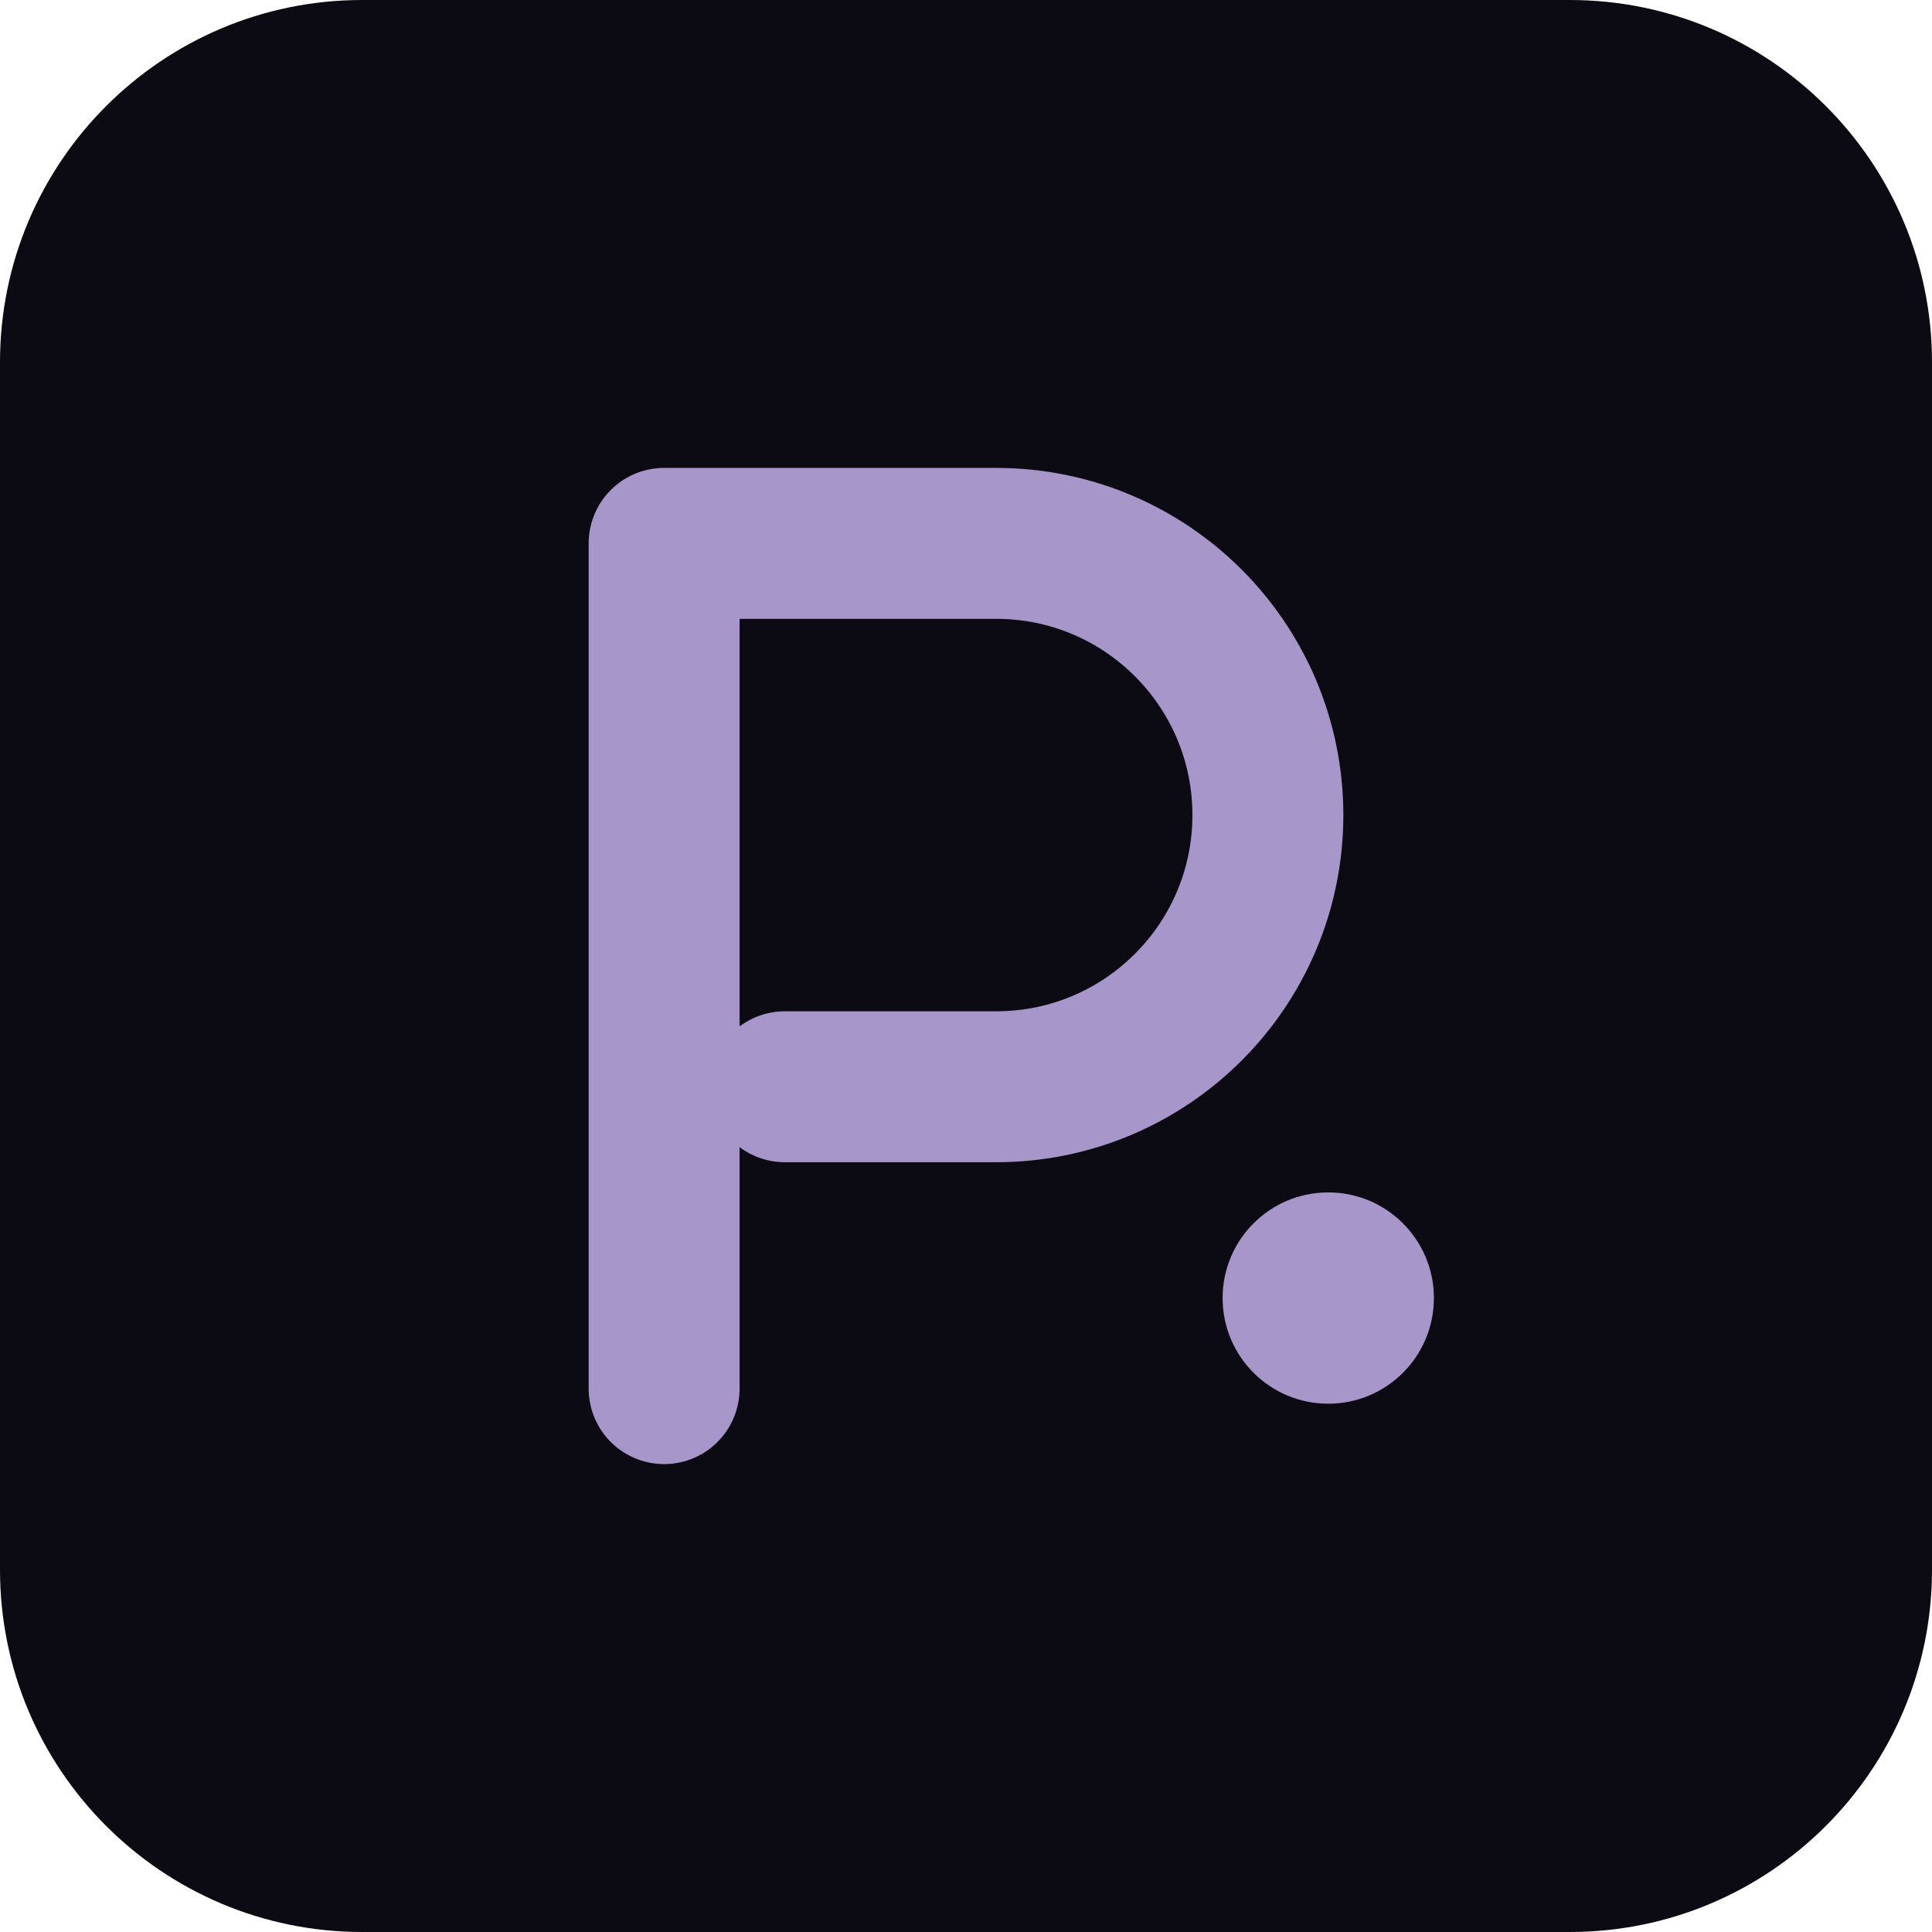
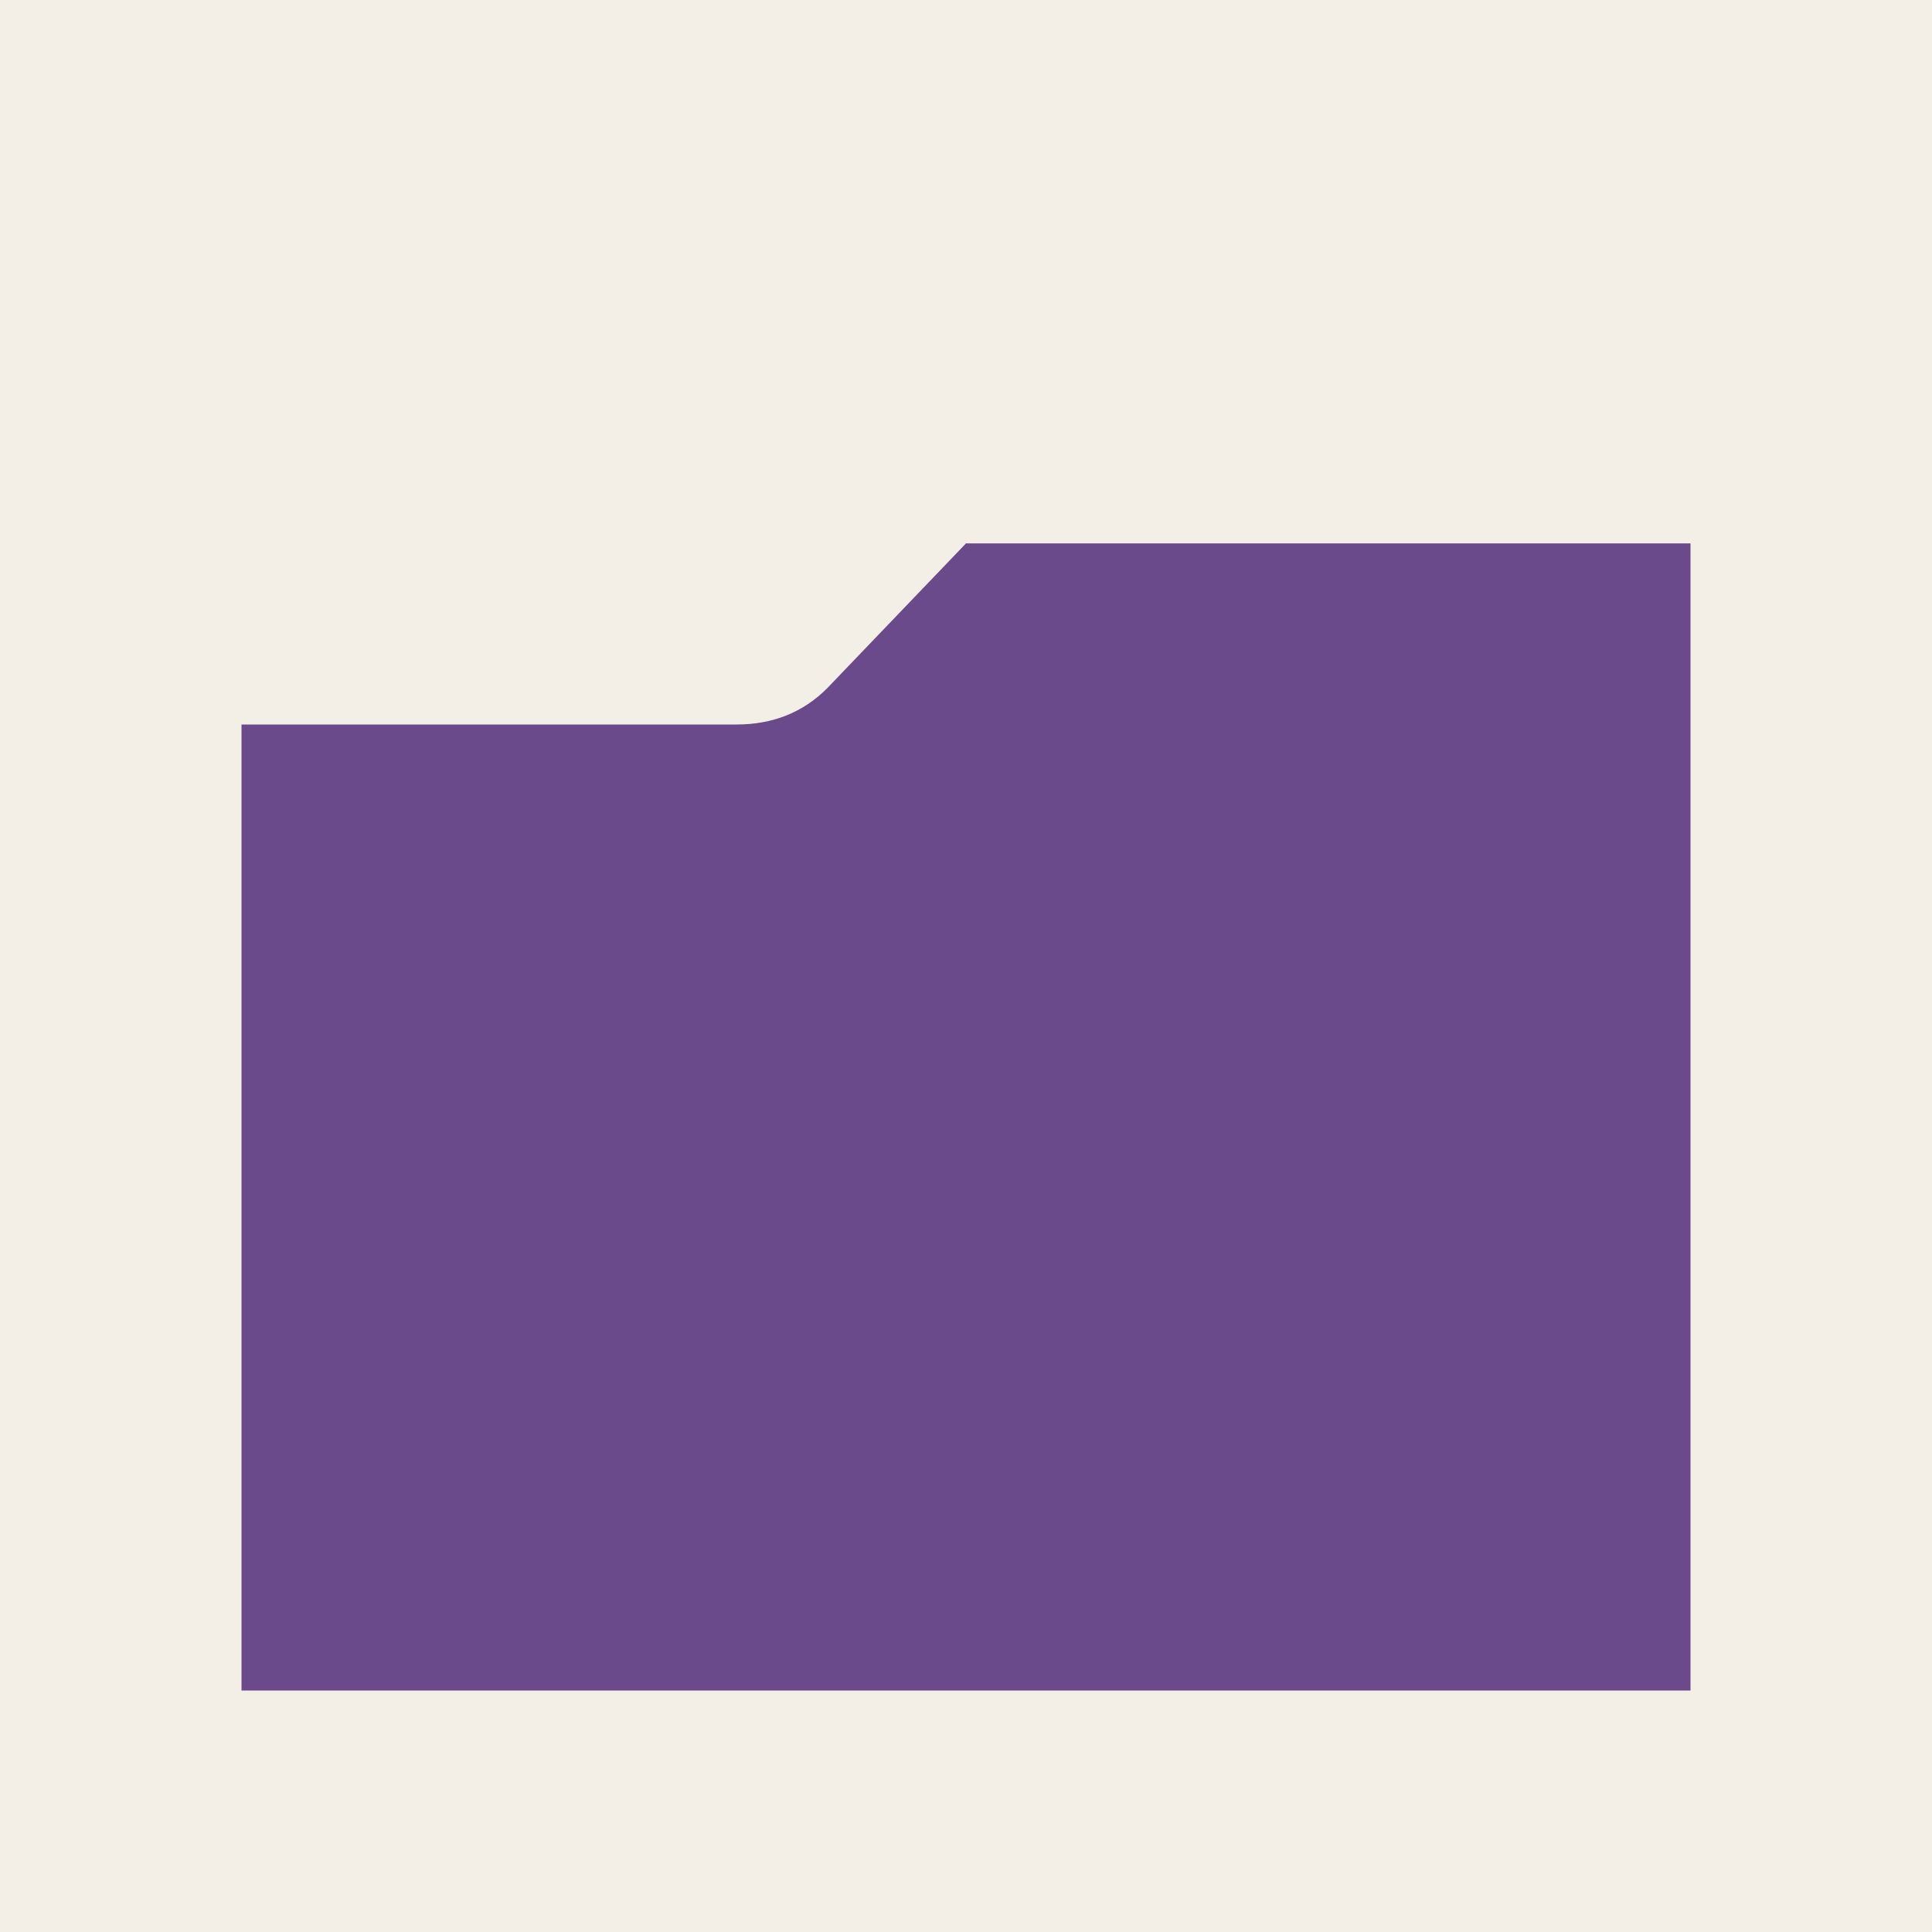
- <svg xmlns="http://www.w3.org/2000/svg" viewBox="0 0 64 64">
-   <rect width="64" height="64" rx="12" fill="#0c0a12" />
-   <path d="M22 46 V18 h11a9 9 0 0 1 0 18 h-7" fill="none" stroke="#a796c9" stroke-width="5" stroke-linecap="round" stroke-linejoin="round" />
-   <circle cx="44" cy="43" r="3.5" fill="#a796c9" />
+ <svg xmlns="http://www.w3.org/2000/svg" viewBox="0 0 32 32" role="img">
+   <rect width="32" height="32" fill="#f3efe6" />
+   <path fill="#6a4a8a" d="M4 12h8.2c.6 0 1.1-.2 1.5-.6L16 9h12v19H4V12z" />
</svg>
